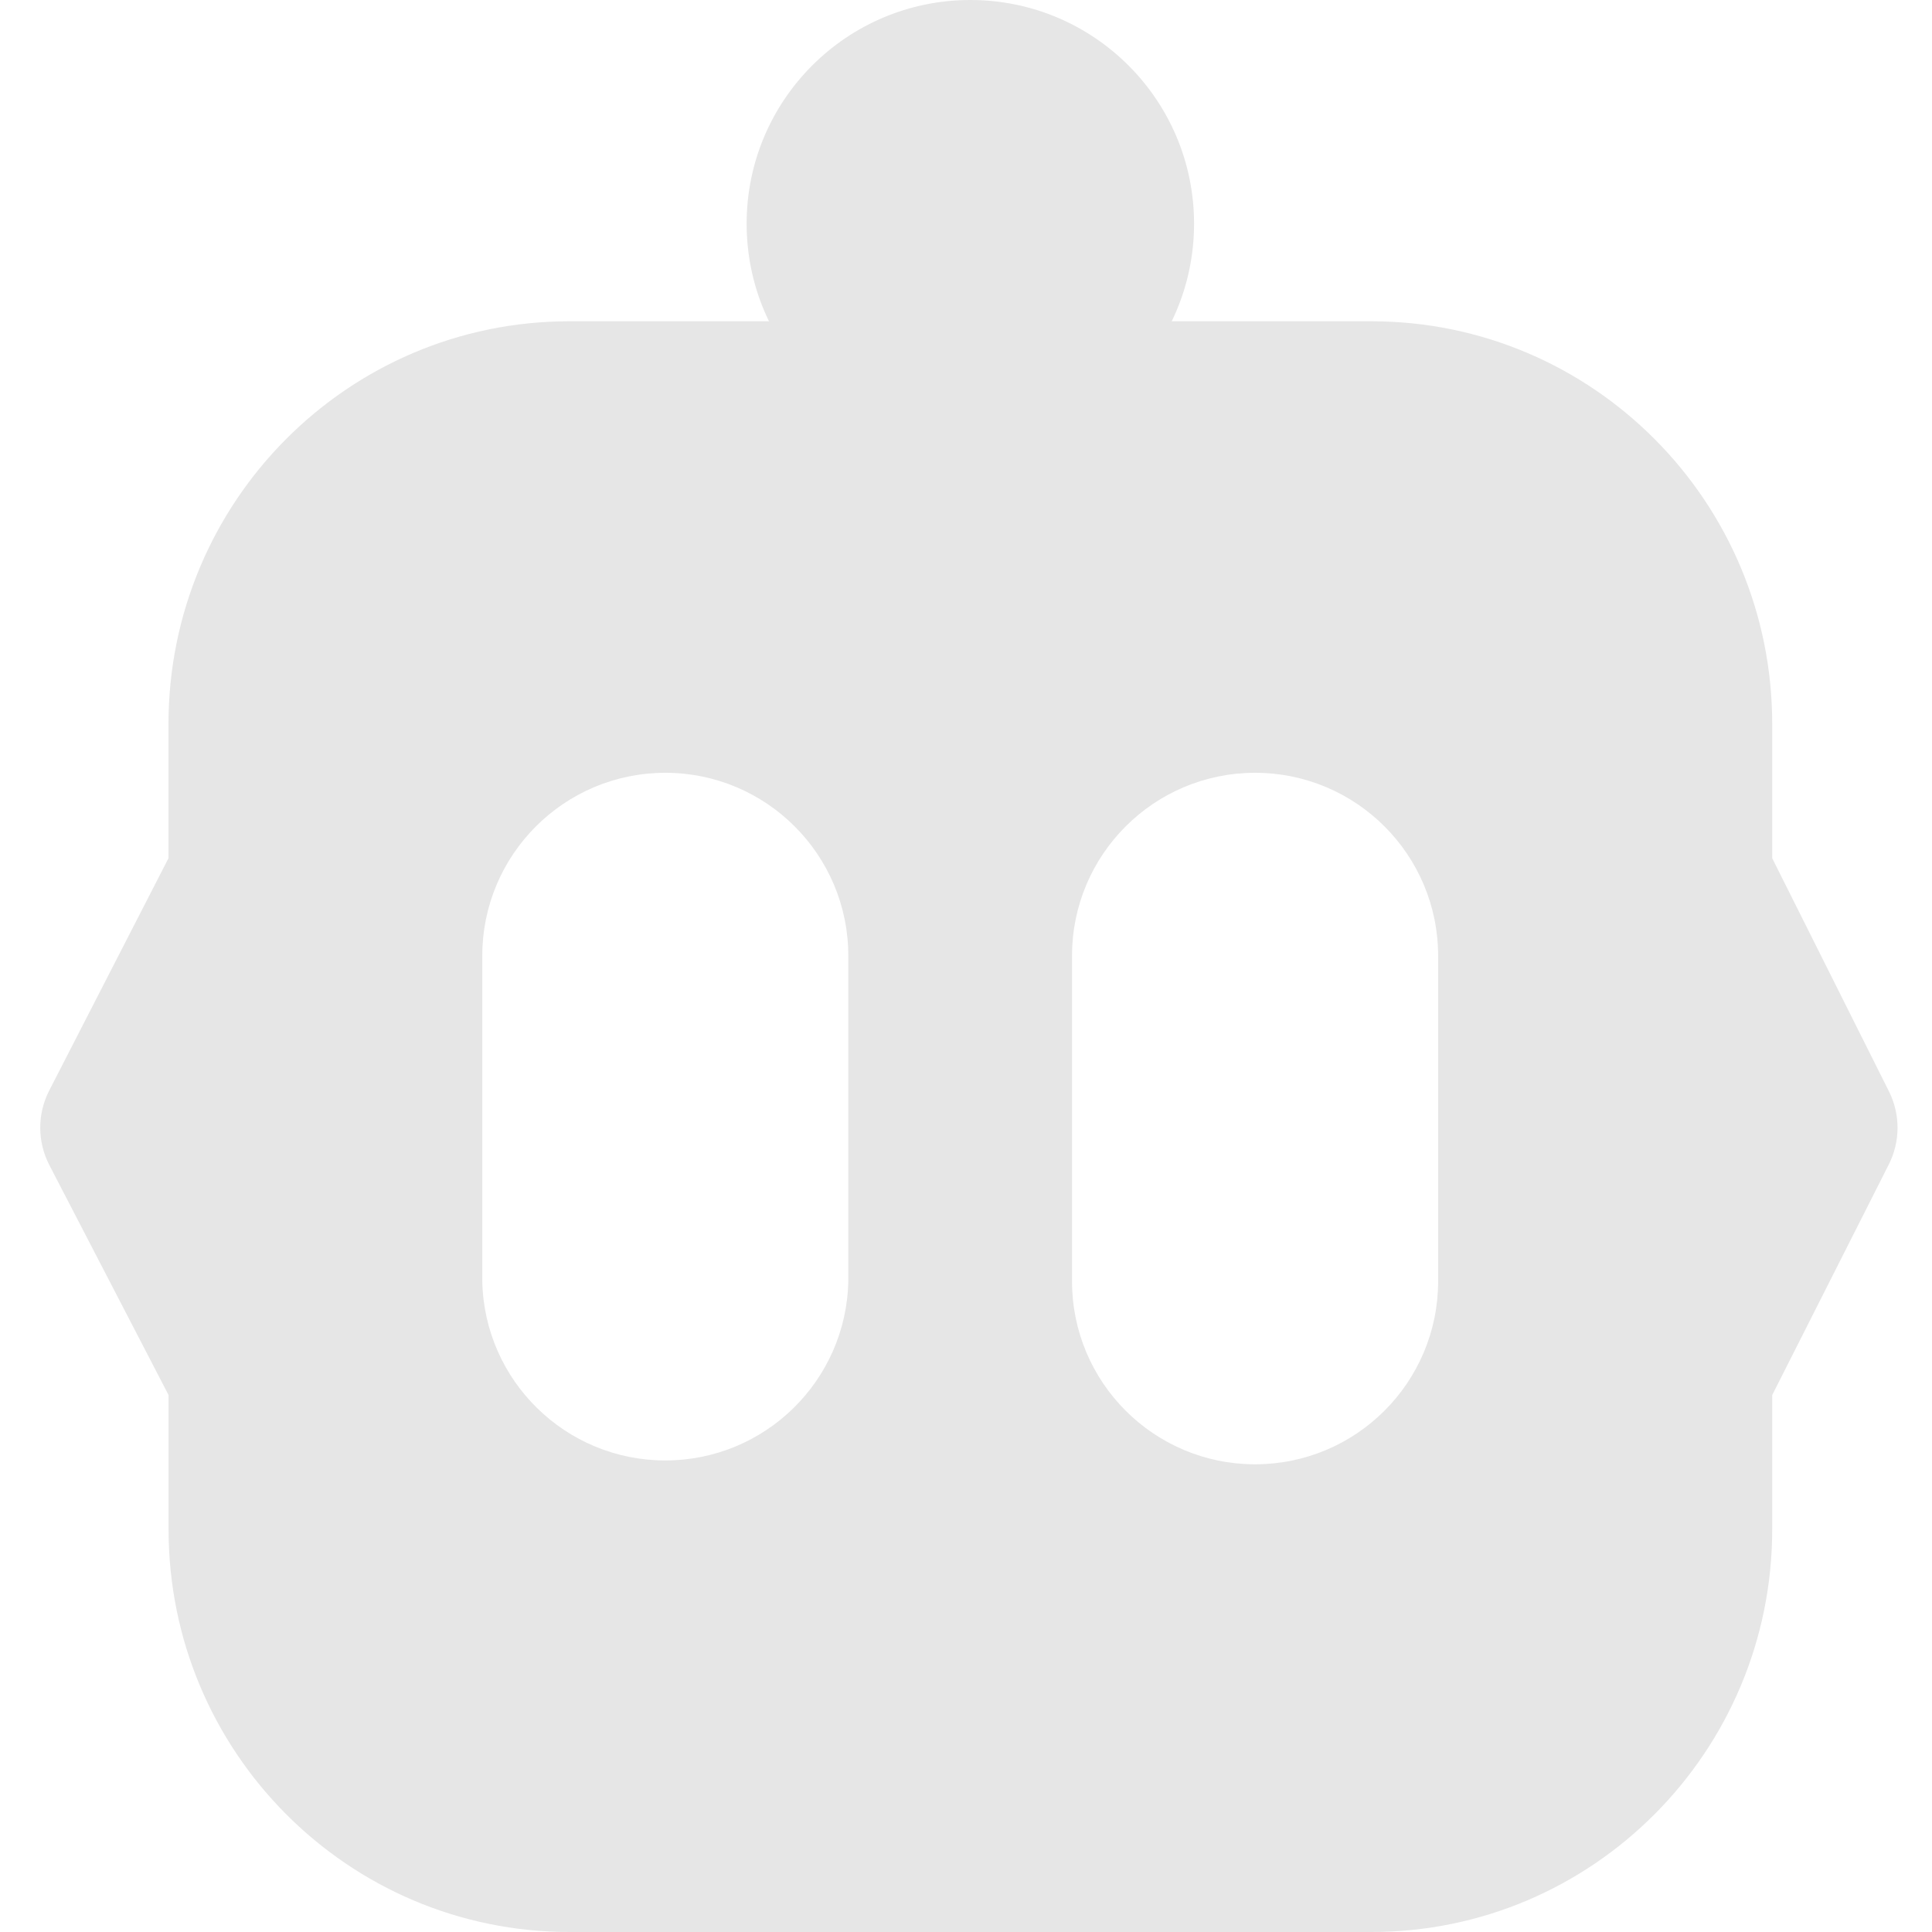
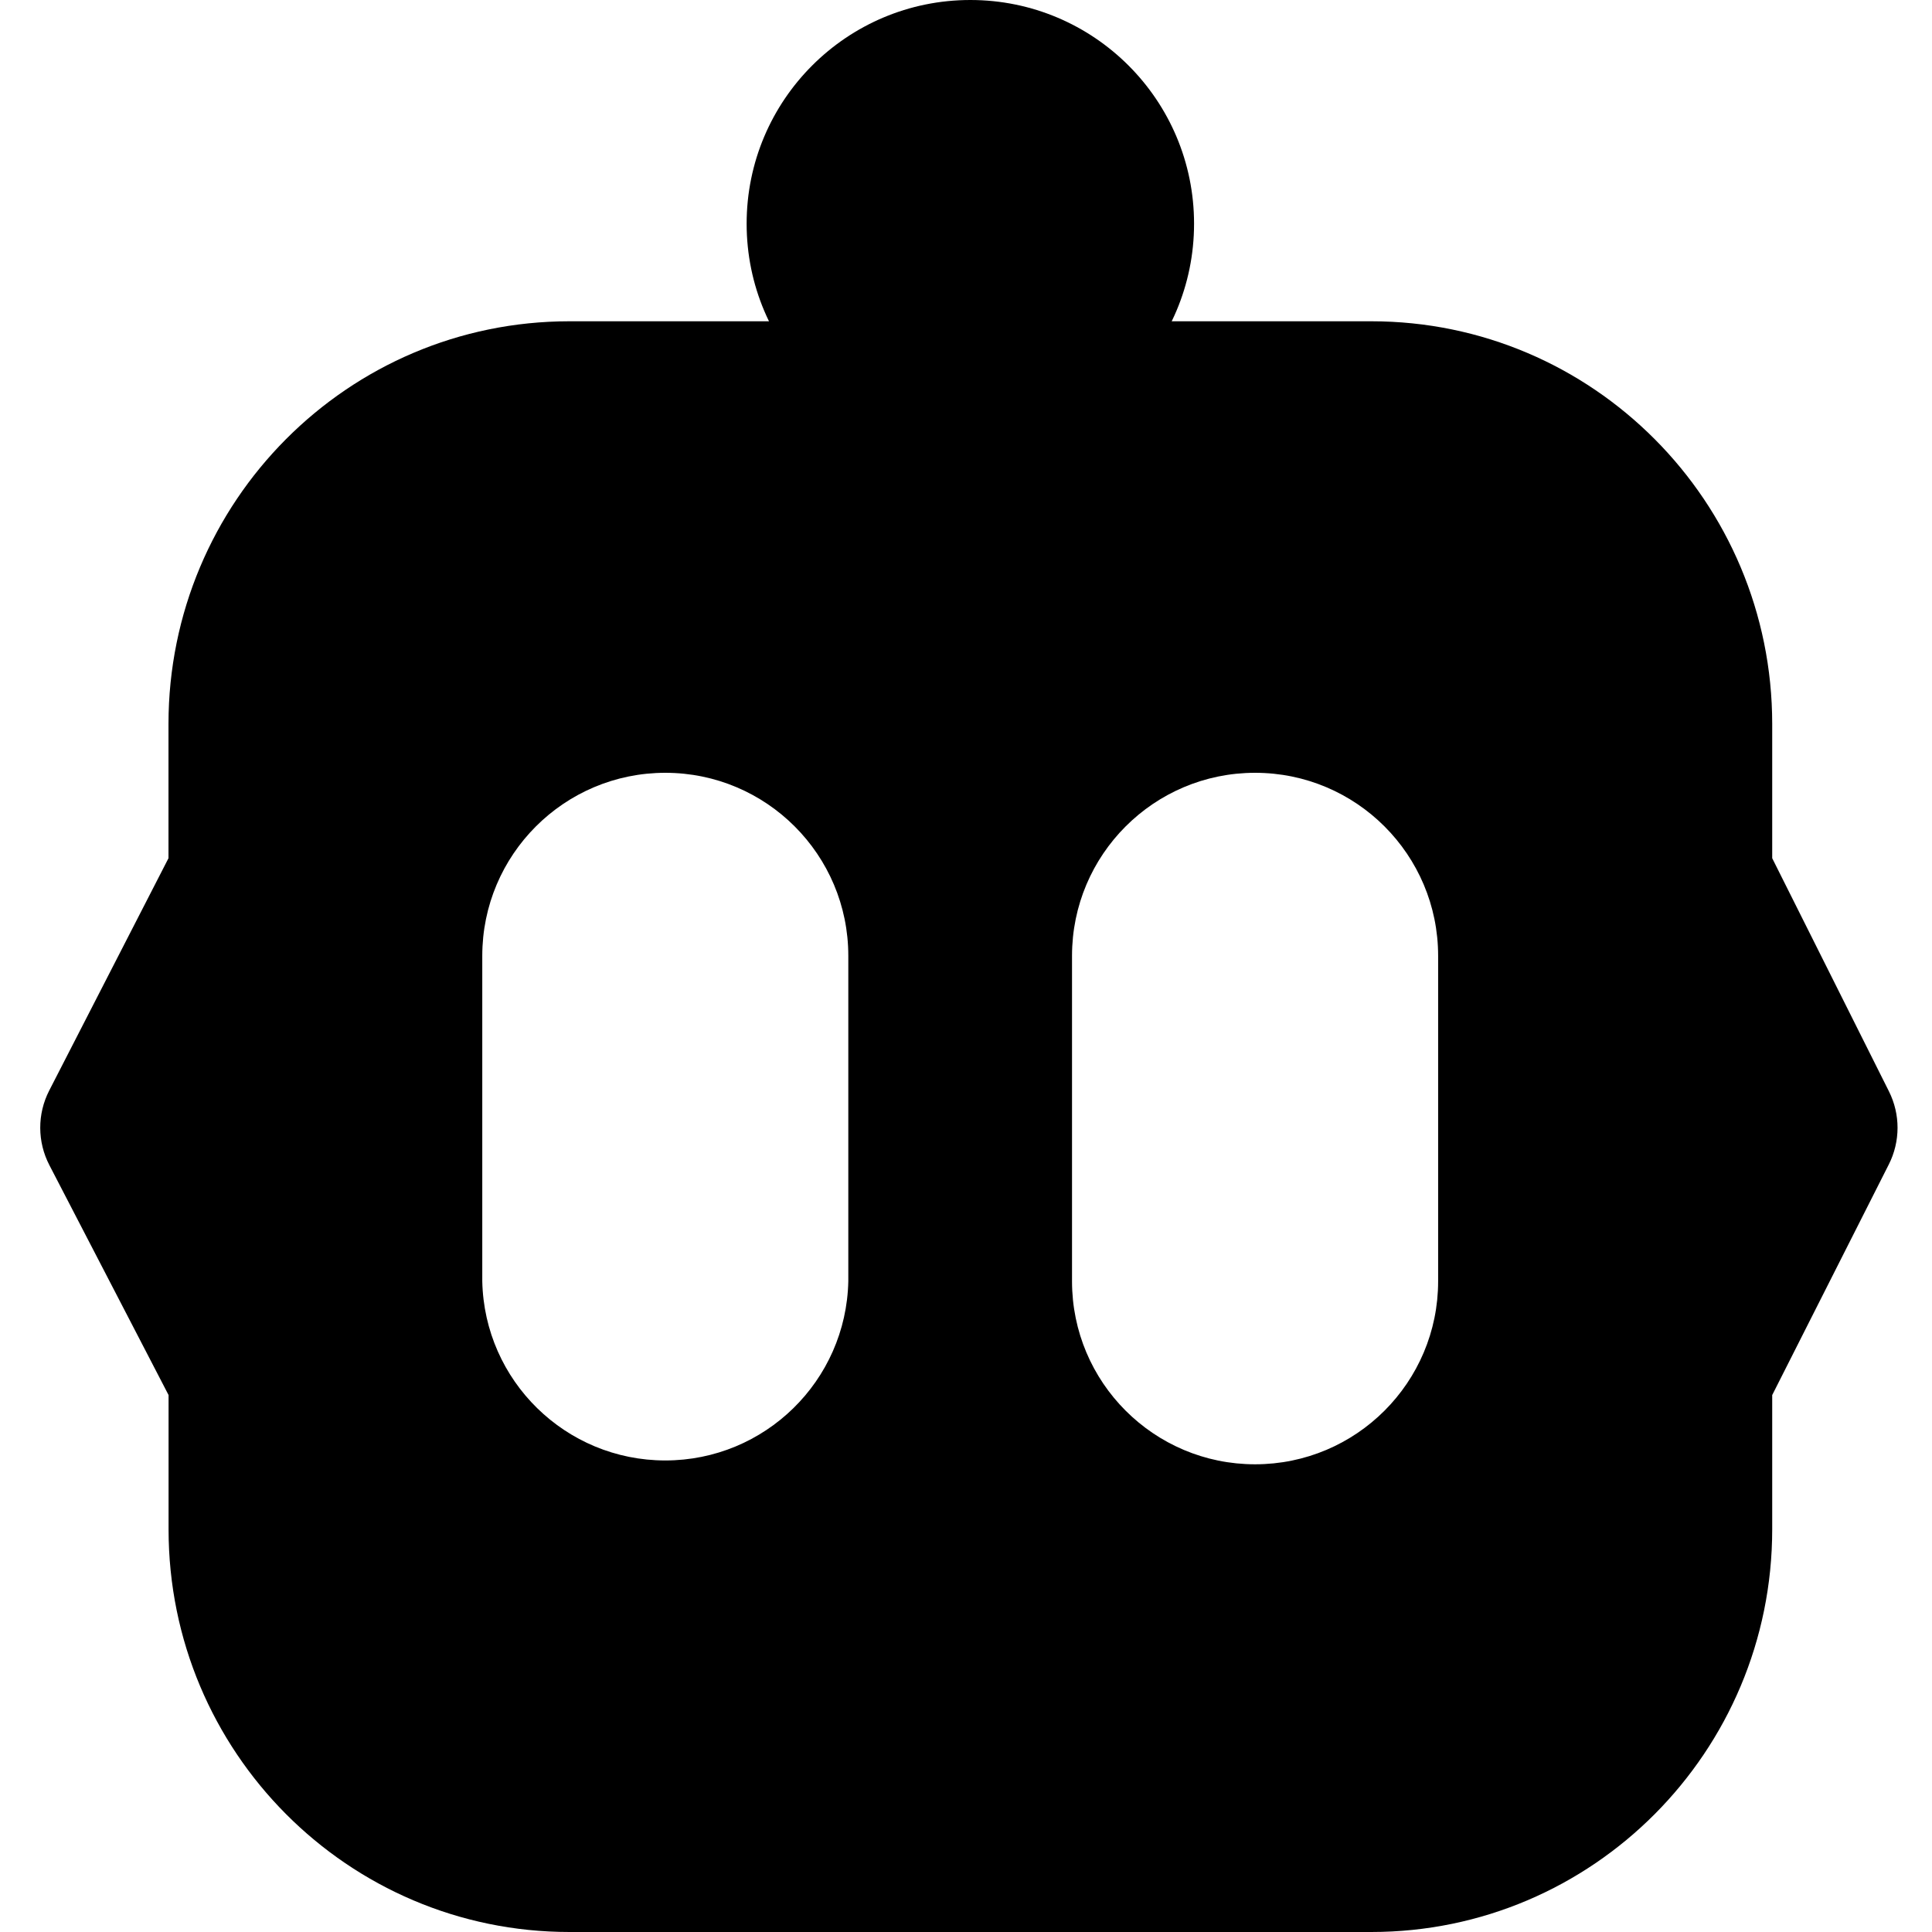
- <svg xmlns="http://www.w3.org/2000/svg" fill="#e6e6e6" fill-rule="evenodd" height="1em" style="flex:none;line-height:1" viewBox="0 0 24 24" width="1em">
+ <svg xmlns="http://www.w3.org/2000/svg" fill="currentColor" fill-rule="evenodd" height="1em" style="flex:none;line-height:1" viewBox="0 0 24 24" width="1em">
  <path d="M17.035 3.991c2.75 0 4.98 2.24 4.98 5.003v1.667l1.45 2.896a1.01 1.01 0 01-.002.909l-1.448 2.864v1.668c0 2.762-2.23 5.002-4.98 5.002H7.074c-2.751 0-4.98-2.24-4.98-5.002V17.33l-1.48-2.855a1.01 1.01 0 01-.003-.927l1.482-2.887V8.994c0-2.763 2.23-5.003 4.98-5.003h9.962zM8.265 9.6a2.274 2.274 0 00-2.274 2.274v4.042a2.274 2.274 0 004.547 0v-4.042A2.274 2.274 0 008.265 9.6zm7.326 0a2.274 2.274 0 00-2.274 2.274v4.042a2.274 2.274 0 104.548 0v-4.042A2.274 2.274 0 0015.59 9.6z" />
  <path d="M12.054 5.558a2.779 2.779 0 100-5.558 2.779 2.779 0 000 5.558z" />
</svg>
